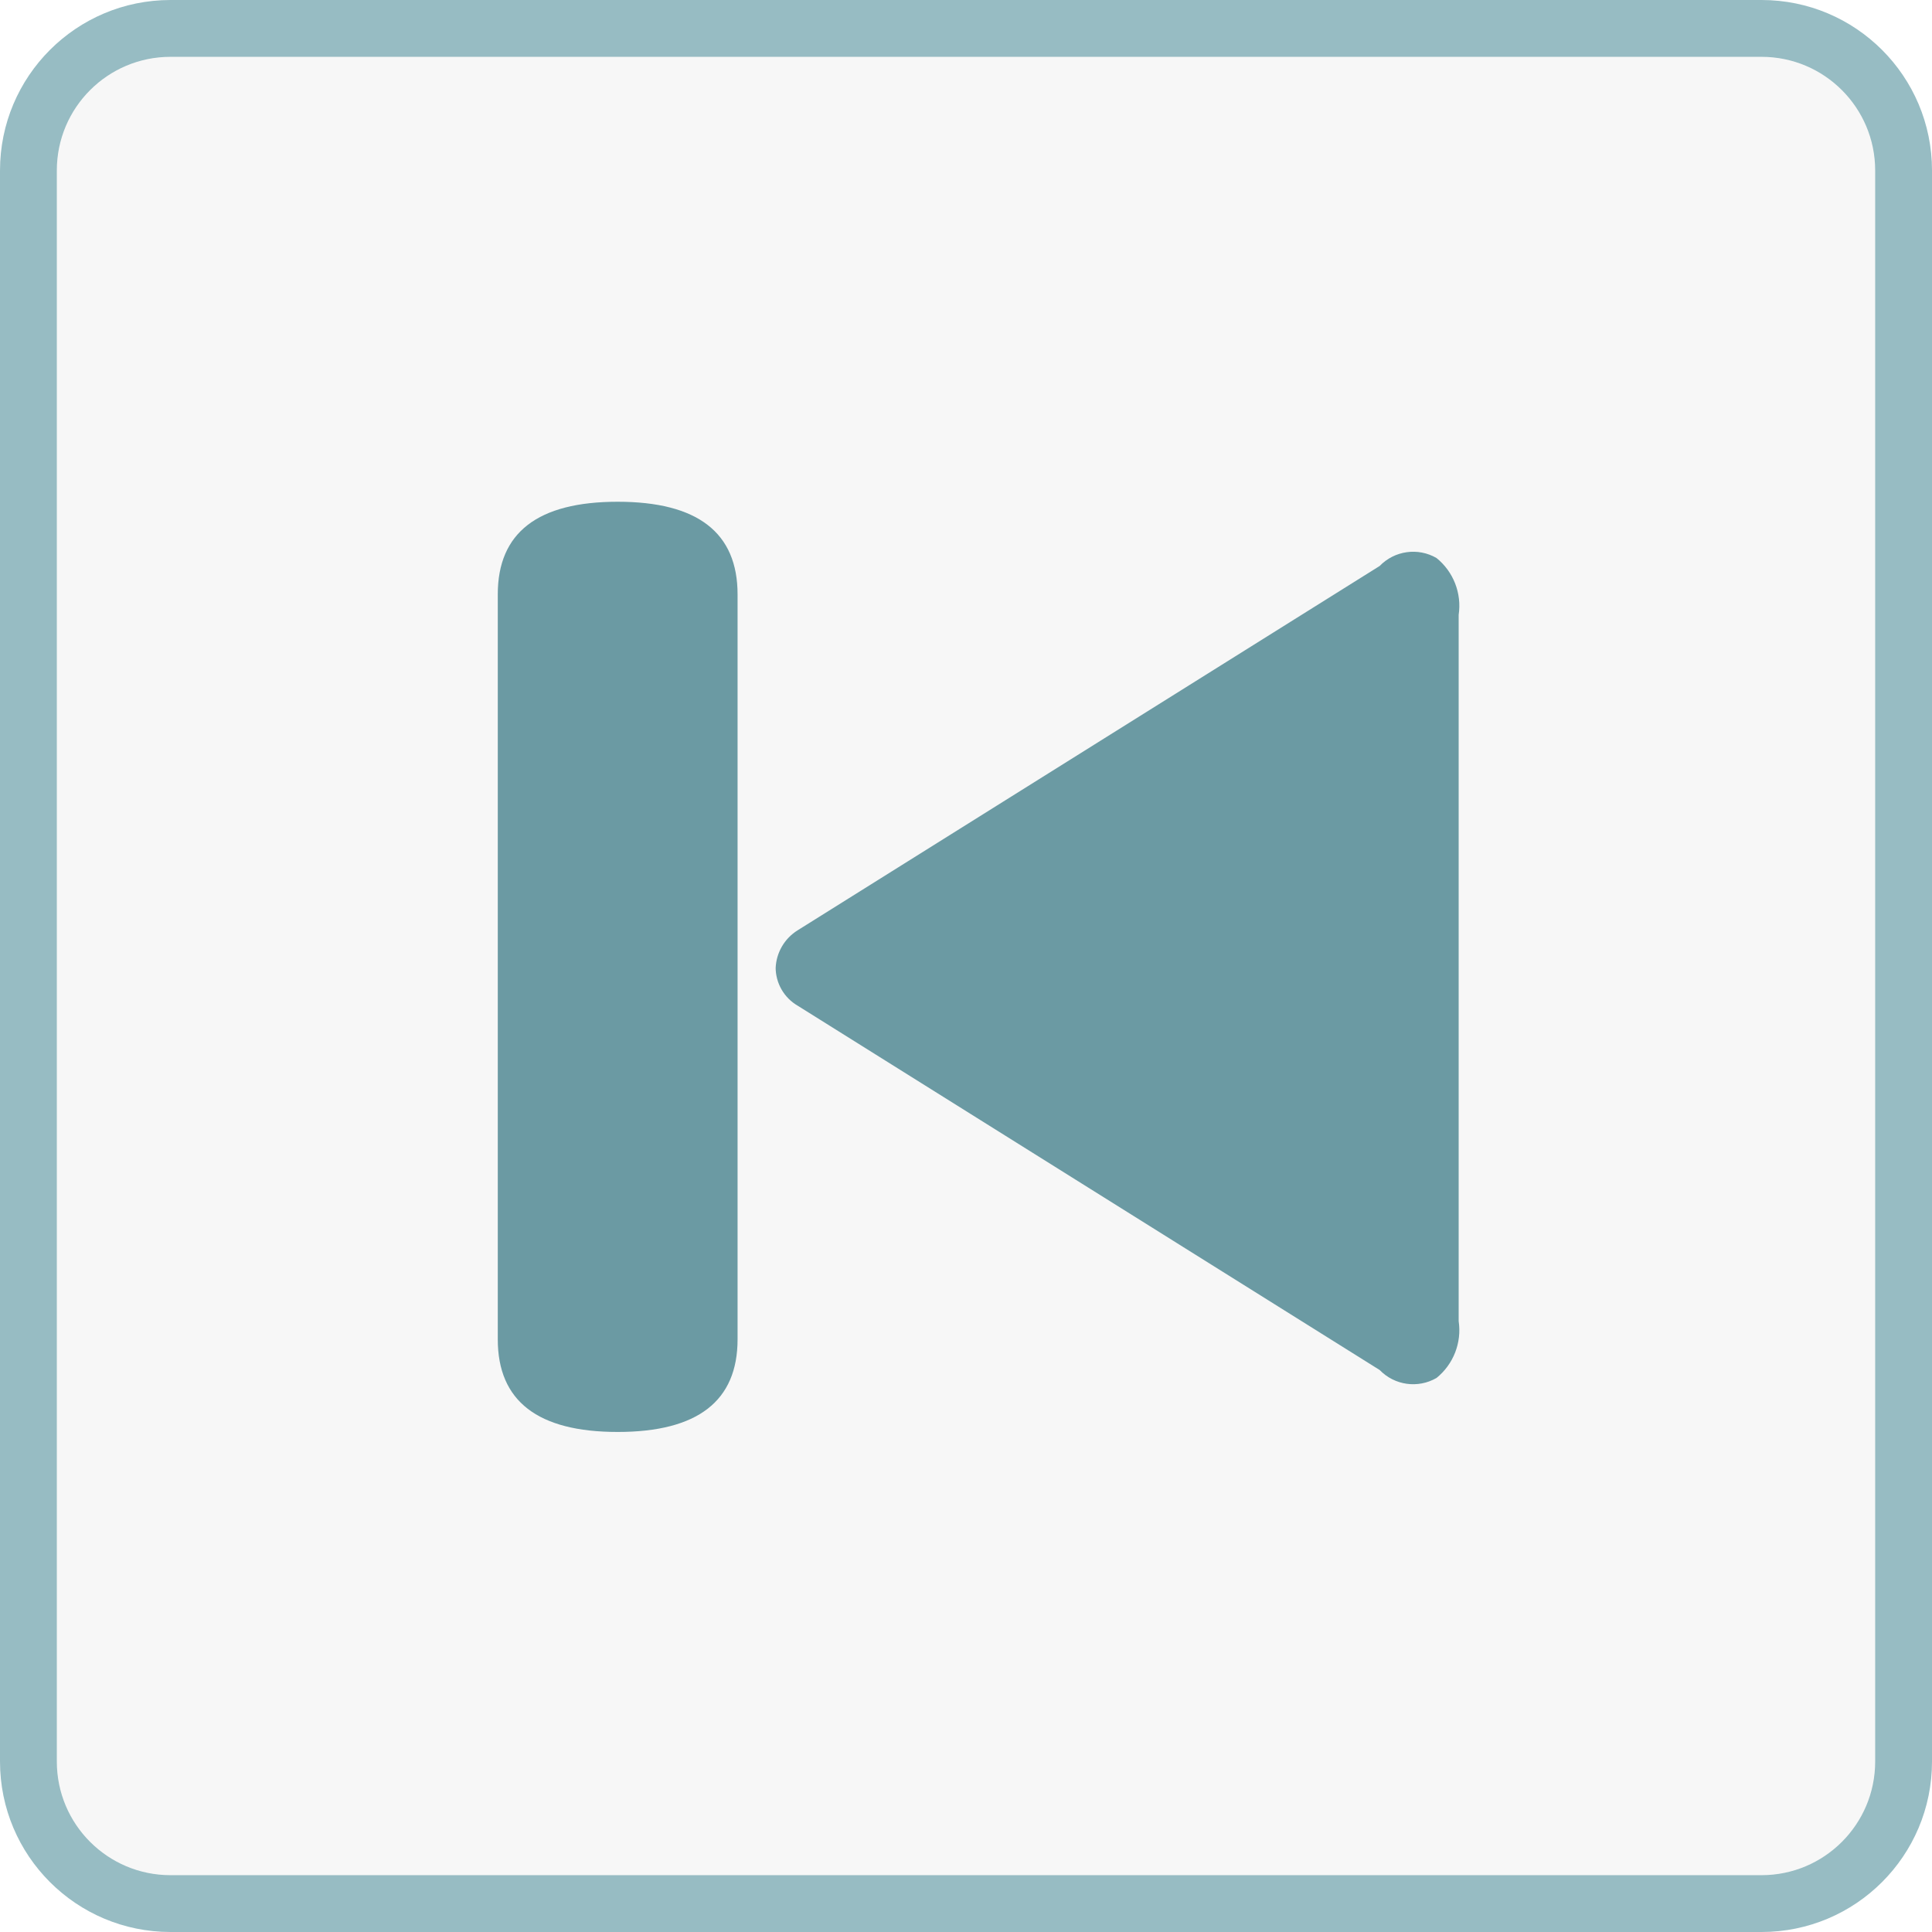
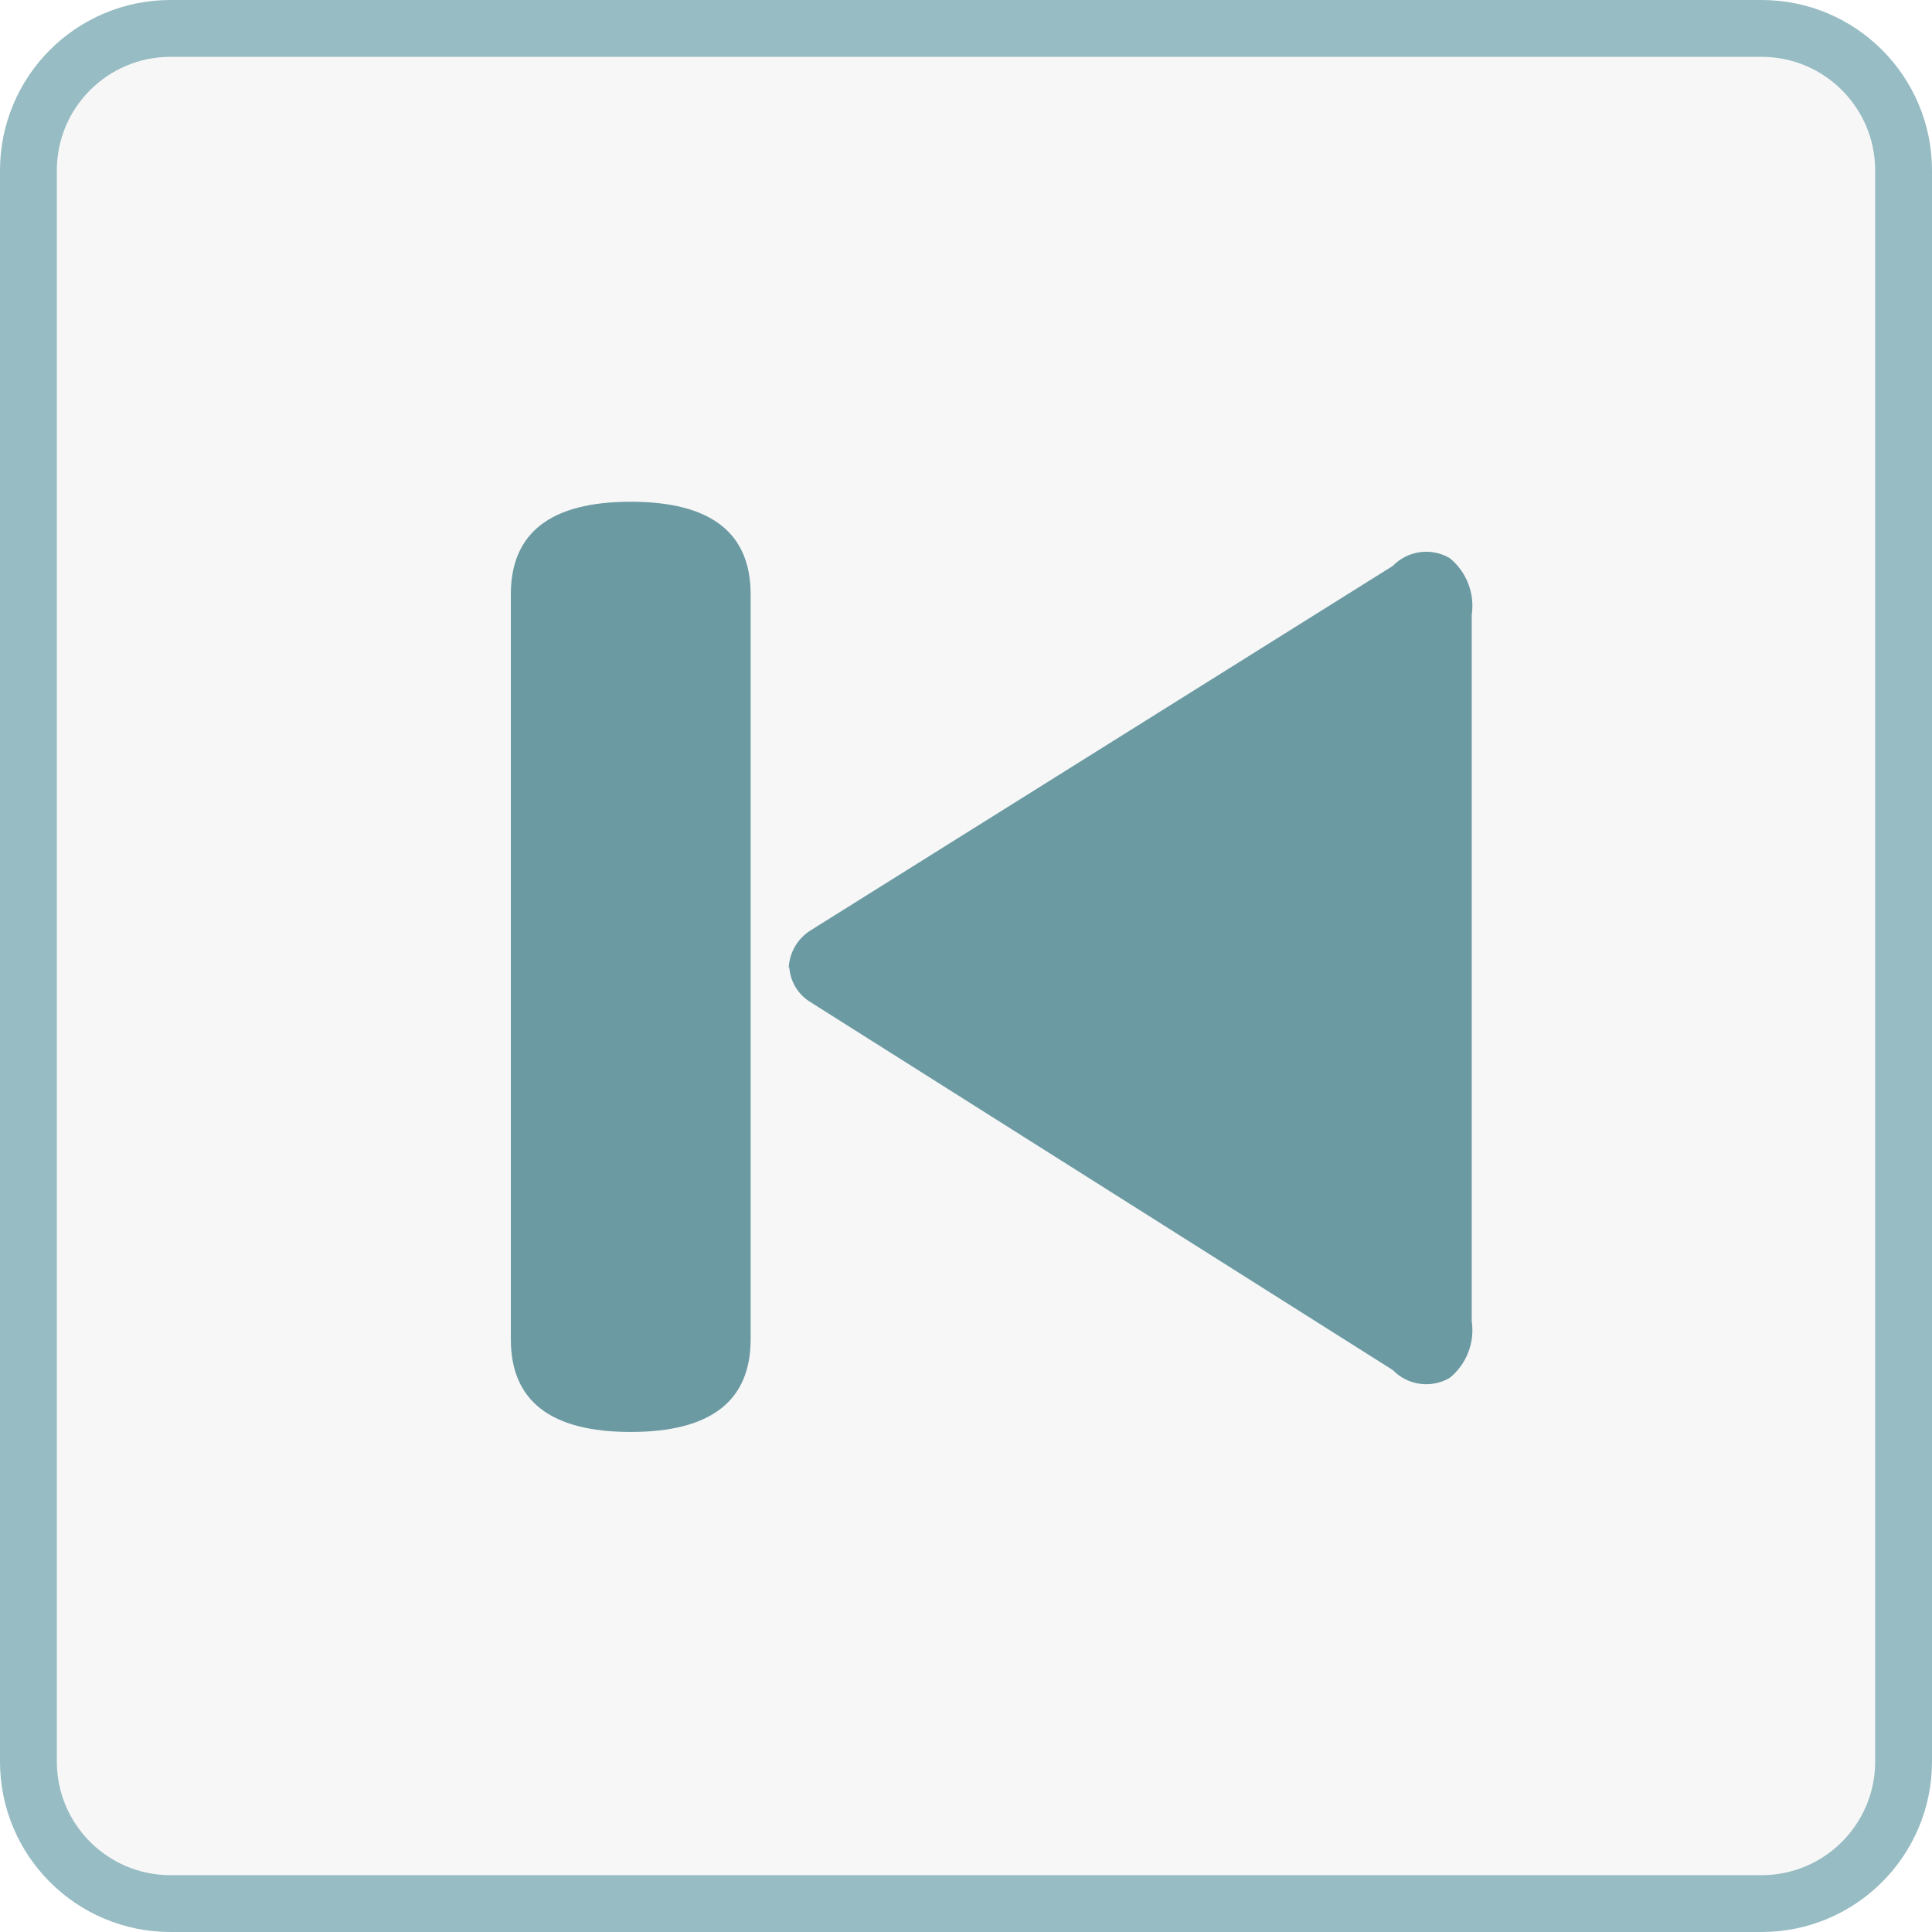
- <svg xmlns="http://www.w3.org/2000/svg" id="step3" viewBox="0 0 34 34">
+ <svg xmlns="http://www.w3.org/2000/svg" id="图层_53_复制_2" data-name="图层 53_复制 2" viewBox="0 0 34 34">
  <defs>
    <style>.cls-1{fill:#f7f7f7;}.cls-2{fill:#97bcc3;}.cls-3{fill:#6b9aa3;}</style>
  </defs>
-   <g id="filled_with" data-name="filled with">
-     <rect class="cls-1" x="0.5" y="0.5" width="33" height="33" rx="2.5" ry="2.5" />
-     <path class="cls-2" d="M1324.09,714.54a2,2,0,0,1,2,2v28a2,2,0,0,1-2,2h-28a2,2,0,0,1-2-2v-28a2,2,0,0,1,2-2h28m0-1h-28a3,3,0,0,0-3,3v28a3,3,0,0,0,3,3h28a3,3,0,0,0,3-3v-28a3,3,0,0,0-3-3h0Z" transform="translate(-1293.09 -713.54)" />
-     <path class="cls-3" d="M1301.85,724q0-1.63,2.11-1.63t2.11,1.63v13.11q0,1.63-2.11,1.63t-2.11-1.63V724Zm4.89,6.58a0.82,0.82,0,0,1,.39-0.67l10.24-6.41a0.82,0.82,0,0,1,1-.14,1.08,1.08,0,0,1,.39,1v12.43a1.08,1.08,0,0,1-.39,1,0.82,0.82,0,0,1-1-.14l-10.24-6.41A0.78,0.78,0,0,1,1306.74,730.56Z" transform="translate(-1293.09 -713.54)" />
-   </g>
+   <rect class="cls-1" x="0.5" y="0.5" width="33" height="33" rx="2.5" ry="2.5" />
+   <path class="cls-2" d="M1232.73,714.54a2,2,0,0,1,2,2v28a2,2,0,0,1-2,2h-28a2,2,0,0,1-2-2v-28a2,2,0,0,1,2-2h28m0-1h-28a3,3,0,0,0-3,3v28a3,3,0,0,0,3,3h28a3,3,0,0,0,3-3v-28a3,3,0,0,0-3-3h0Z" transform="translate(-1201.73 -713.54)" />
+   <path class="cls-3" d="M1210.72,724q0-1.63,2.11-1.63t2.11,1.63v13.11q0,1.63-2.11,1.63t-2.11-1.63V724Zm4.89,6.58a0.82,0.82,0,0,1,.39-0.67l10.24-6.41a0.82,0.82,0,0,1,1-.14,1.08,1.08,0,0,1,.39,1v12.43a1.08,1.08,0,0,1-.39,1,0.82,0.82,0,0,1-1-.14L1216,731.18A0.78,0.78,0,0,1,1215.62,730.56Z" transform="translate(-1201.73 -713.54)" />
</svg>
